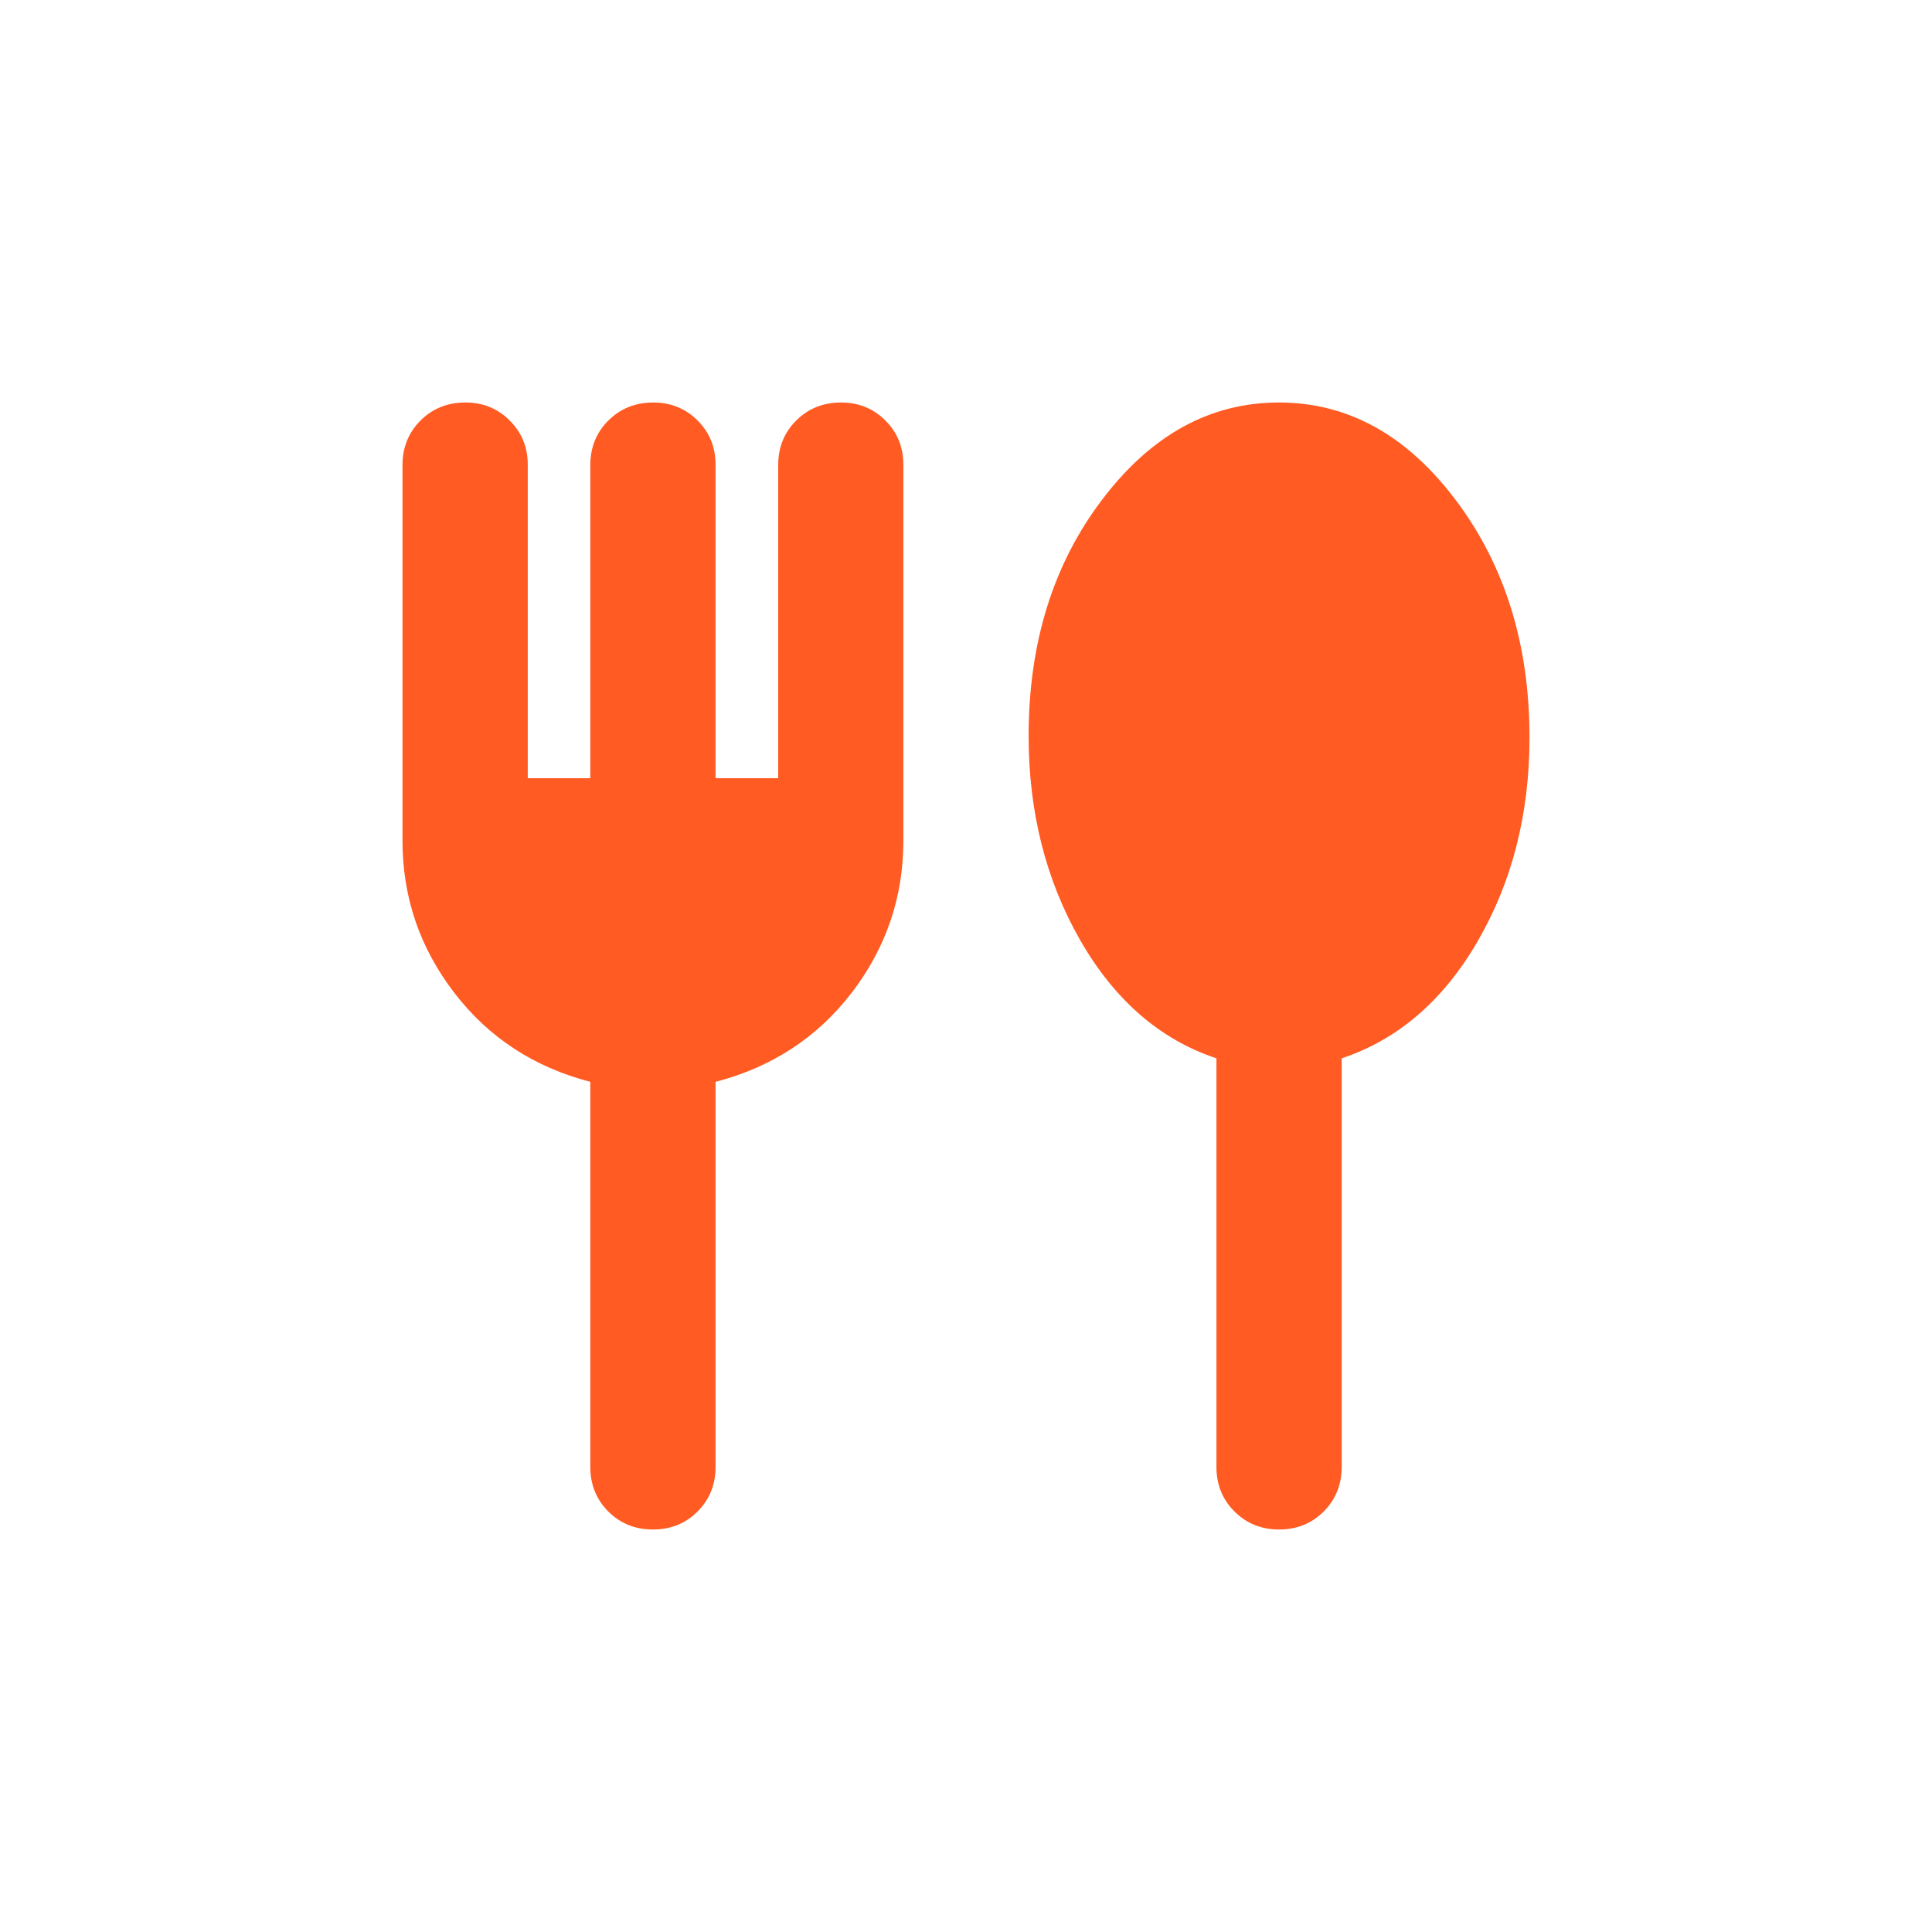
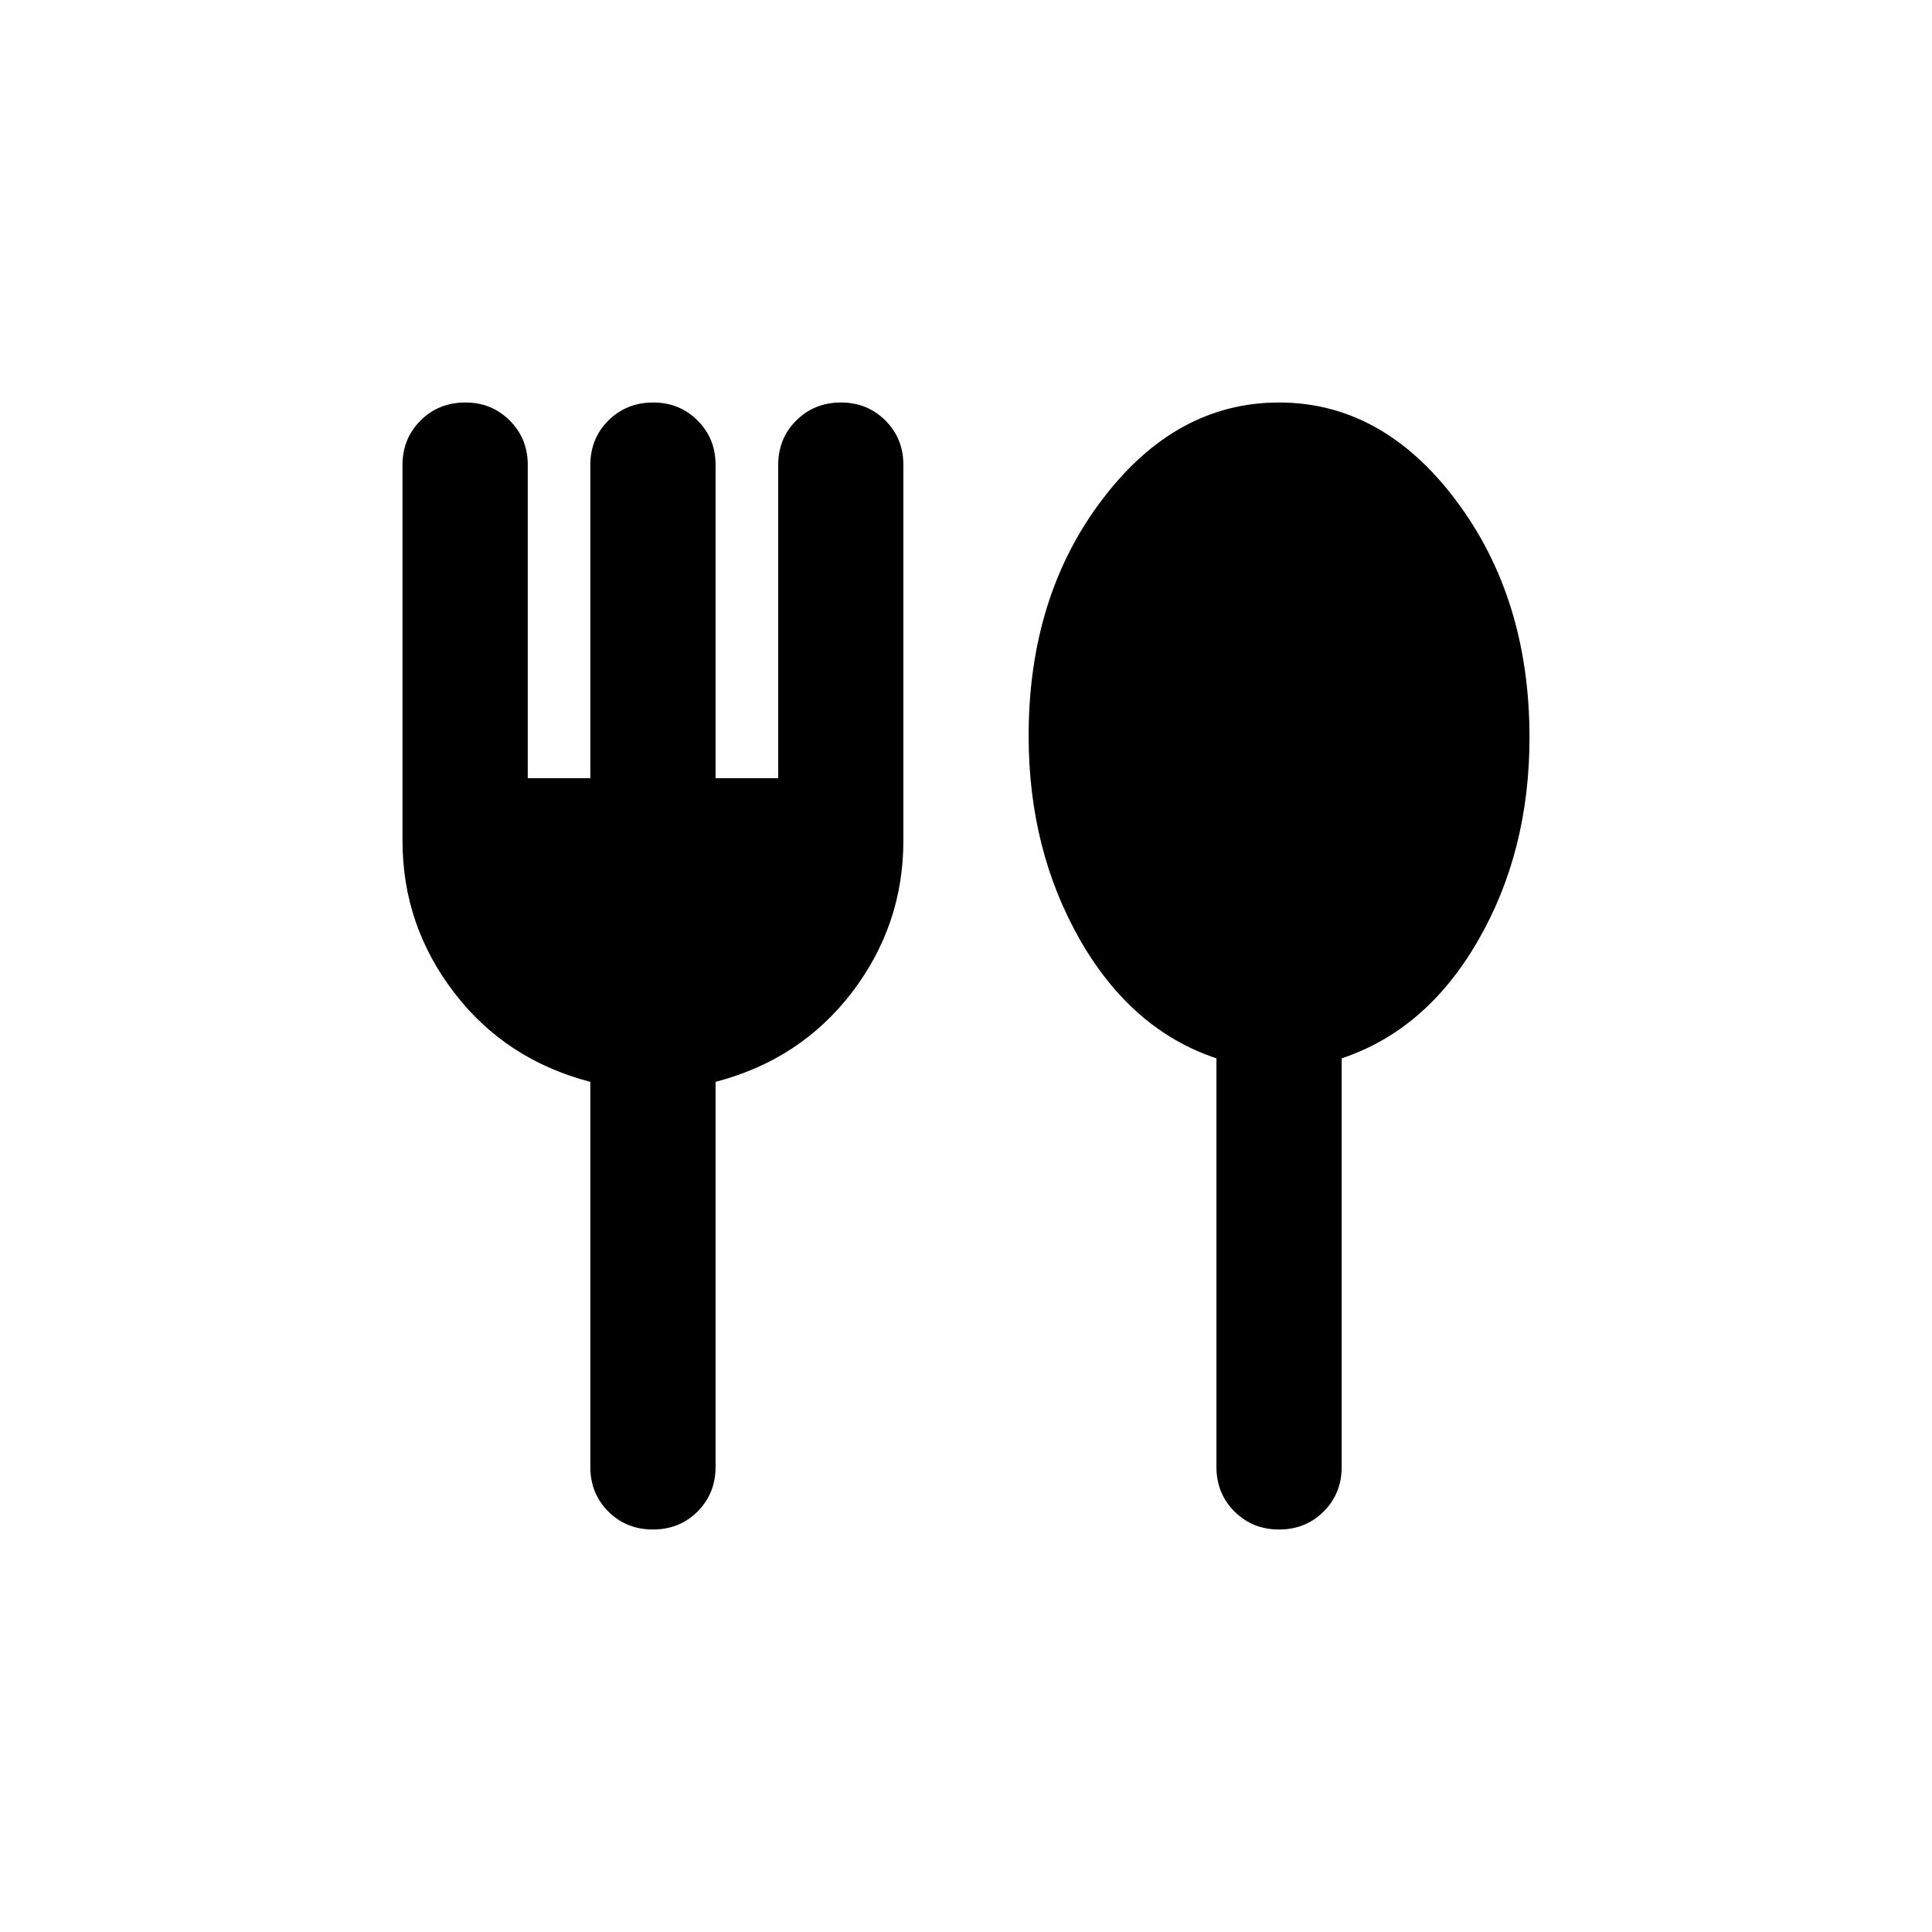
<svg xmlns="http://www.w3.org/2000/svg" width="24" height="24" viewBox="0 0 24 24" fill="none">
-   <path d="M7.557 18.777C7.408 18.627 7.333 18.443 7.333 18.222V13.439C6.633 13.257 6.069 12.888 5.642 12.331C5.214 11.773 5 11.144 5 10.444V5.778C5 5.557 5.075 5.373 5.224 5.224C5.373 5.075 5.558 5.001 5.778 5C5.998 4.999 6.182 5.074 6.332 5.224C6.482 5.374 6.557 5.558 6.556 5.778V9.667H7.333V5.778C7.333 5.557 7.408 5.373 7.557 5.224C7.707 5.075 7.891 5.001 8.111 5C8.331 4.999 8.516 5.074 8.666 5.224C8.816 5.374 8.89 5.558 8.889 5.778V9.667H9.667V5.778C9.667 5.557 9.741 5.373 9.891 5.224C10.04 5.075 10.225 5.001 10.444 5C10.664 4.999 10.849 5.074 10.999 5.224C11.149 5.374 11.223 5.558 11.222 5.778V10.444C11.222 11.144 11.008 11.773 10.581 12.331C10.153 12.888 9.589 13.257 8.889 13.439V18.222C8.889 18.443 8.814 18.627 8.665 18.777C8.516 18.926 8.331 19 8.111 19C7.891 19 7.707 18.926 7.557 18.777ZM15.335 18.776C15.186 18.628 15.111 18.443 15.111 18.222V13.147C14.411 12.914 13.847 12.425 13.419 11.68C12.992 10.934 12.778 10.088 12.778 9.142C12.778 7.988 13.082 7.009 13.692 6.206C14.301 5.402 15.033 5 15.889 5C16.744 5 17.477 5.405 18.086 6.215C18.695 7.025 19 8.007 19 9.161C19 10.107 18.786 10.95 18.358 11.689C17.931 12.428 17.367 12.914 16.667 13.147V18.222C16.667 18.443 16.592 18.627 16.443 18.777C16.293 18.926 16.109 19 15.889 19C15.669 19 15.484 18.925 15.335 18.776Z" fill="#FF5B22" />
+   <path d="M7.557 18.777C7.408 18.627 7.333 18.443 7.333 18.222V13.439C6.633 13.257 6.069 12.888 5.642 12.331C5.214 11.773 5 11.144 5 10.444V5.778C5 5.557 5.075 5.373 5.224 5.224C5.373 5.075 5.558 5.001 5.778 5C5.998 4.999 6.182 5.074 6.332 5.224C6.482 5.374 6.557 5.558 6.556 5.778V9.667H7.333V5.778C7.333 5.557 7.408 5.373 7.557 5.224C7.707 5.075 7.891 5.001 8.111 5C8.331 4.999 8.516 5.074 8.666 5.224C8.816 5.374 8.89 5.558 8.889 5.778V9.667H9.667V5.778C9.667 5.557 9.741 5.373 9.891 5.224C10.04 5.075 10.225 5.001 10.444 5C10.664 4.999 10.849 5.074 10.999 5.224C11.149 5.374 11.223 5.558 11.222 5.778V10.444C11.222 11.144 11.008 11.773 10.581 12.331C10.153 12.888 9.589 13.257 8.889 13.439V18.222C8.889 18.443 8.814 18.627 8.665 18.777C8.516 18.926 8.331 19 8.111 19C7.891 19 7.707 18.926 7.557 18.777ZM15.335 18.776C15.186 18.628 15.111 18.443 15.111 18.222V13.147C14.411 12.914 13.847 12.425 13.419 11.68C12.992 10.934 12.778 10.088 12.778 9.142C12.778 7.988 13.082 7.009 13.692 6.206C14.301 5.402 15.033 5 15.889 5C16.744 5 17.477 5.405 18.086 6.215C18.695 7.025 19 8.007 19 9.161C19 10.107 18.786 10.95 18.358 11.689C17.931 12.428 17.367 12.914 16.667 13.147V18.222C16.667 18.443 16.592 18.627 16.443 18.777C16.293 18.926 16.109 19 15.889 19C15.669 19 15.484 18.925 15.335 18.776Z" fill="currentColor" />
</svg>
